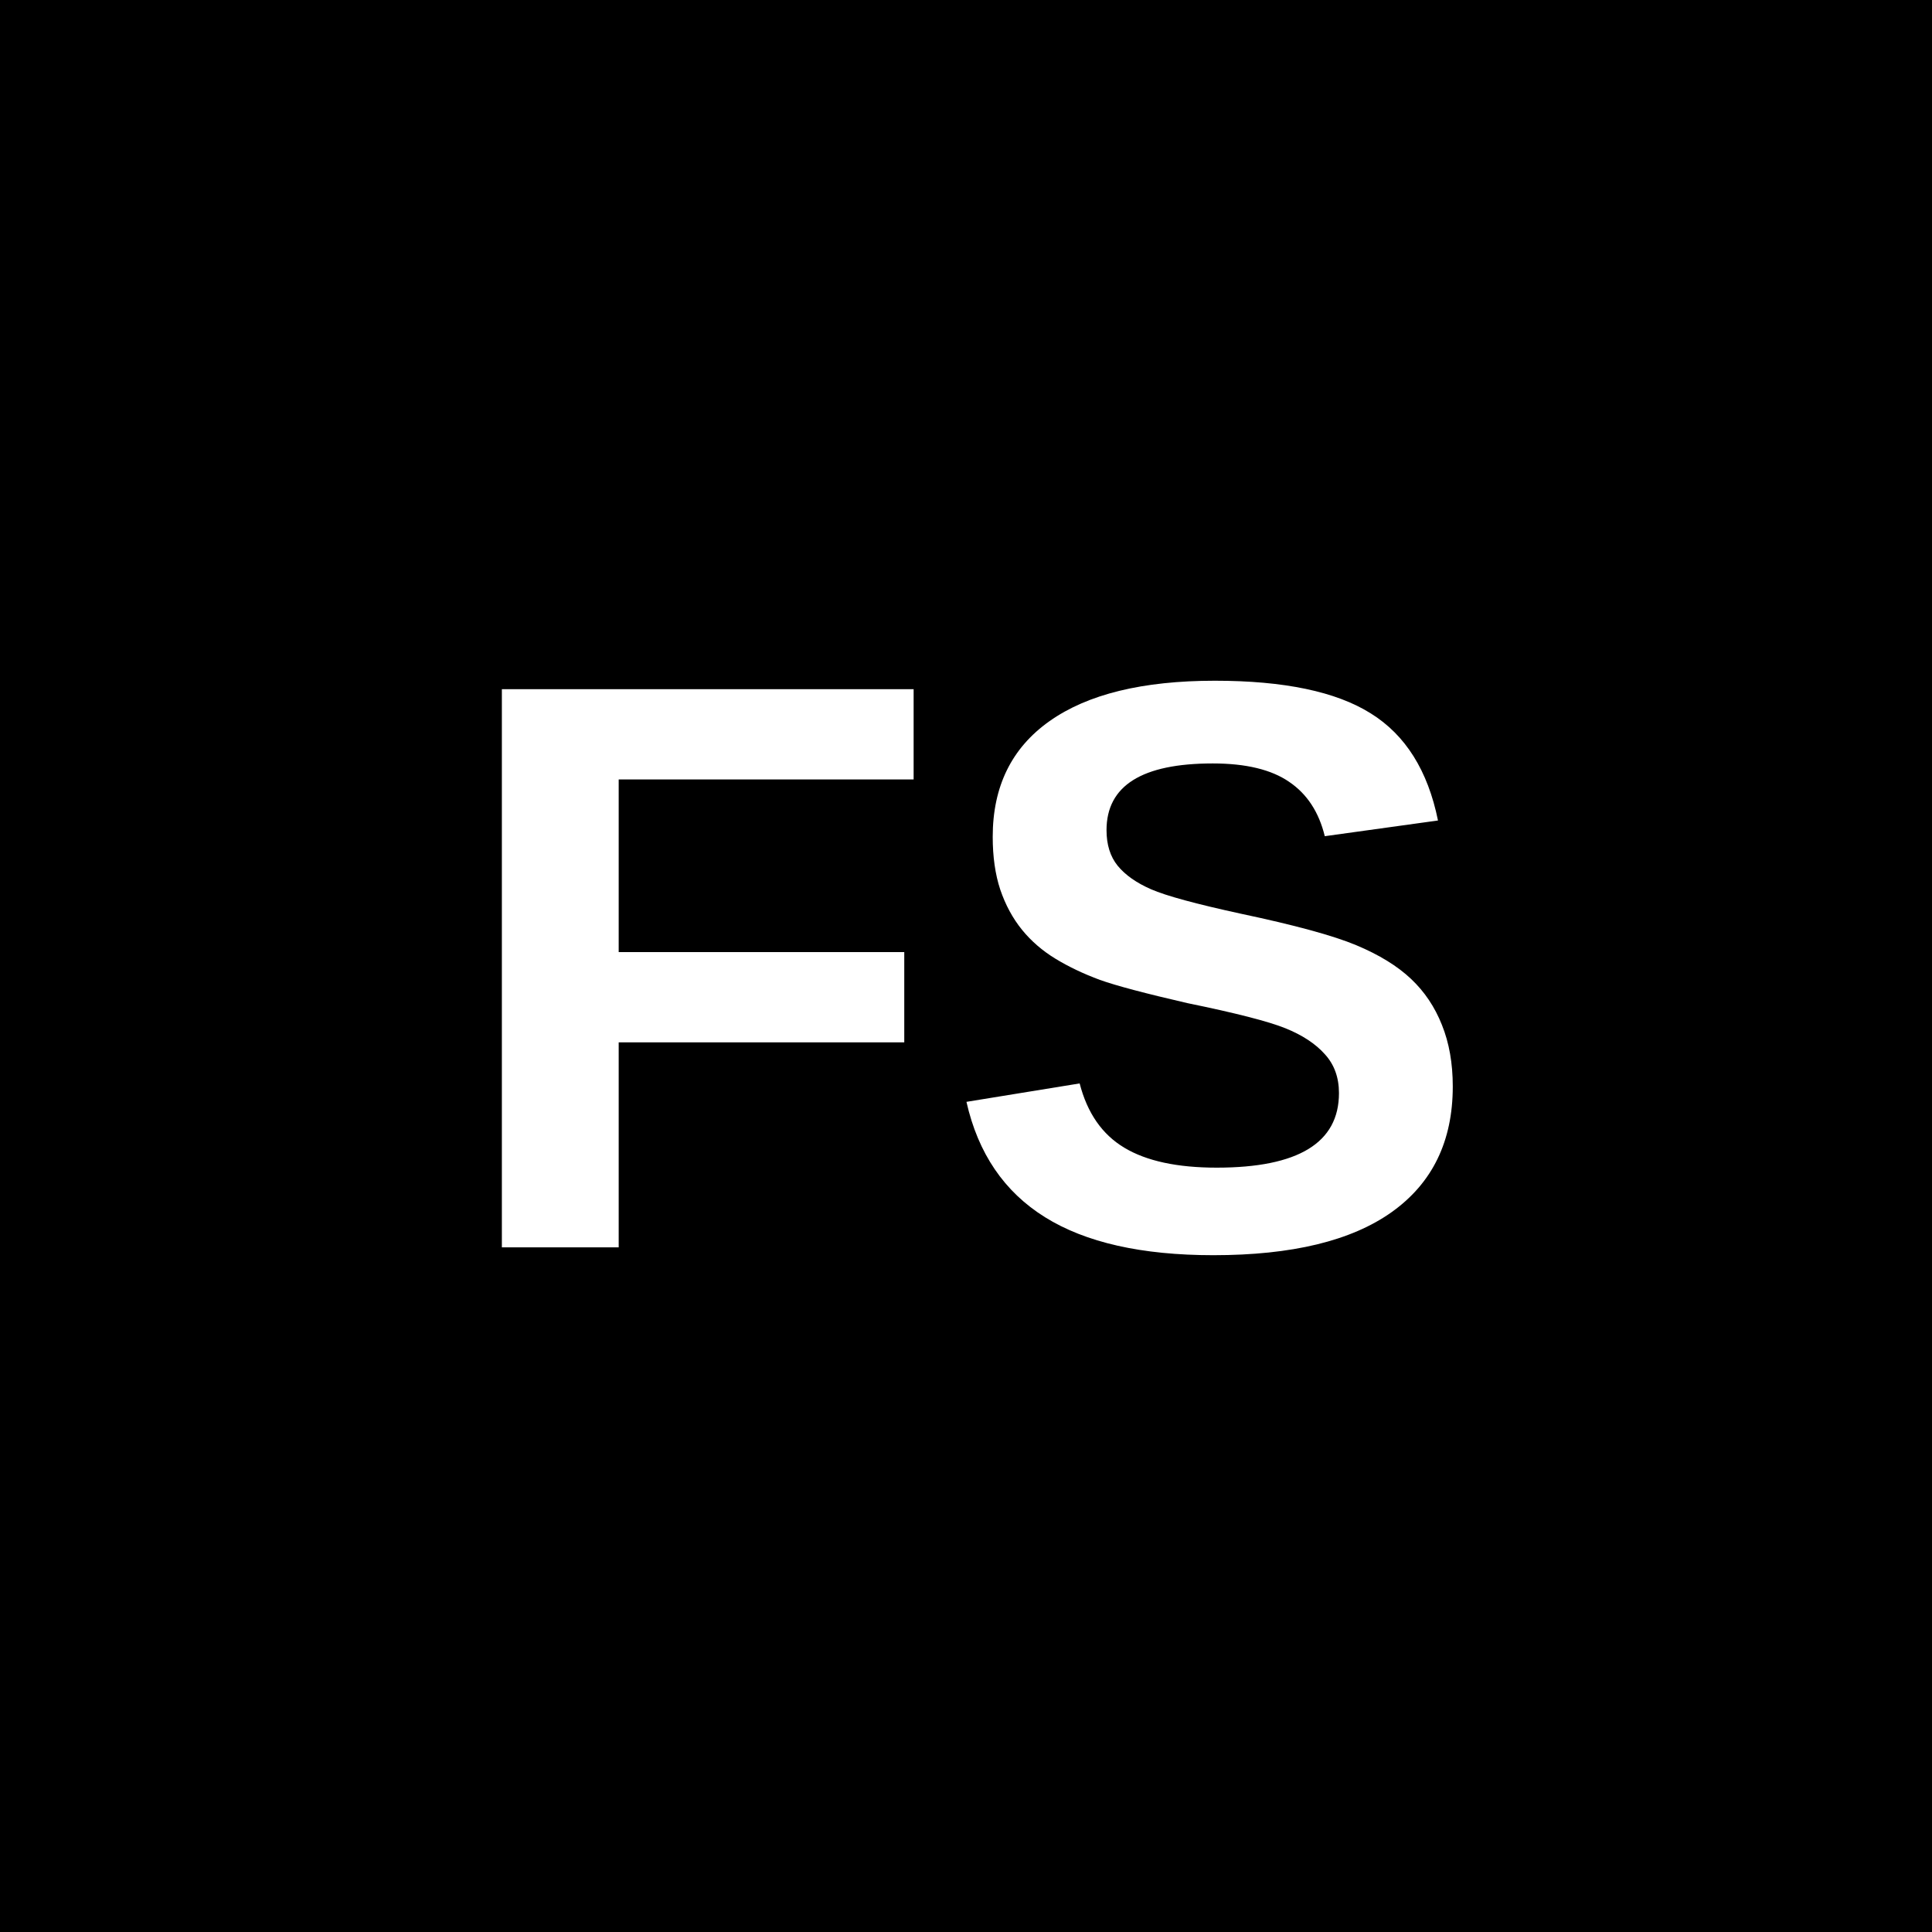
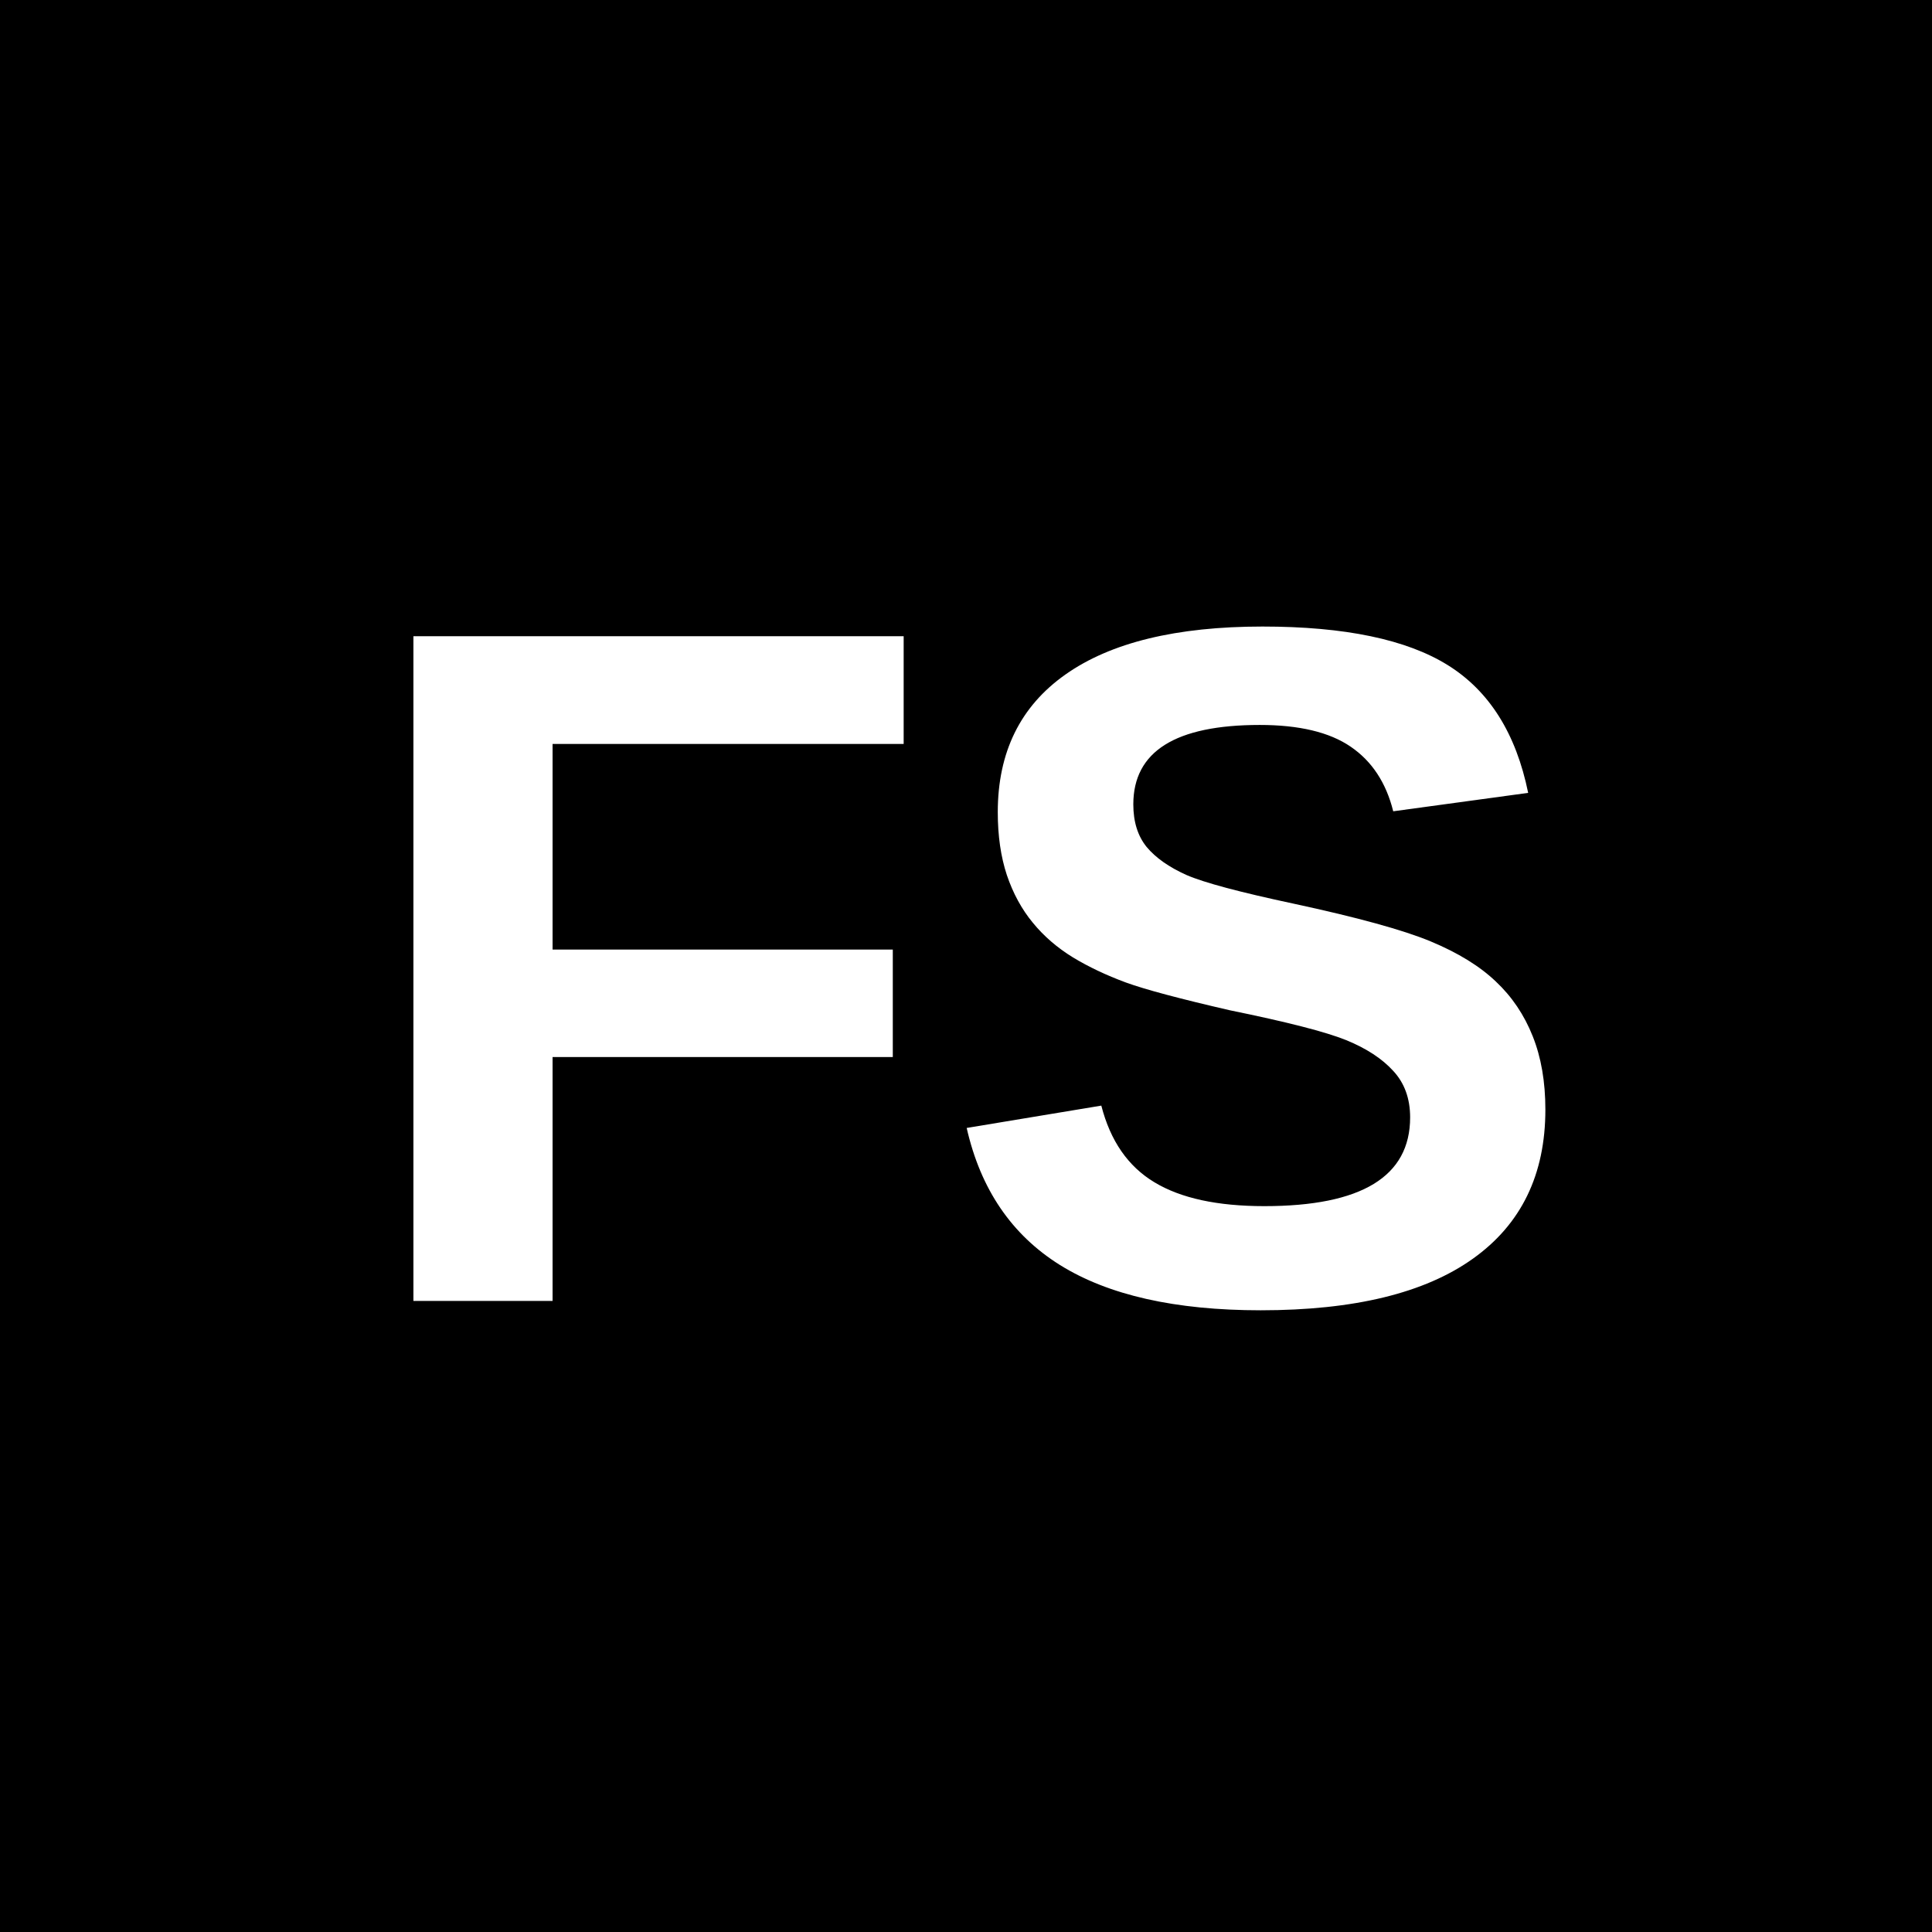
<svg xmlns="http://www.w3.org/2000/svg" viewBox="0 0 100 100" width="100" height="100">
  <rect width="100" height="100" fill="#000000" />
-   <text x="50" y="50" font-family="Arial, Helvetica, sans-serif" font-size="42" font-weight="bold" fill="#ffffff" text-anchor="middle" dominant-baseline="central">
+   <text x="50" y="50" font-family="Arial, Helvetica, sans-serif" font-size="50" font-weight="bold" fill="#ffffff" text-anchor="middle" dominant-baseline="central">
    FS
  </text>
</svg>
